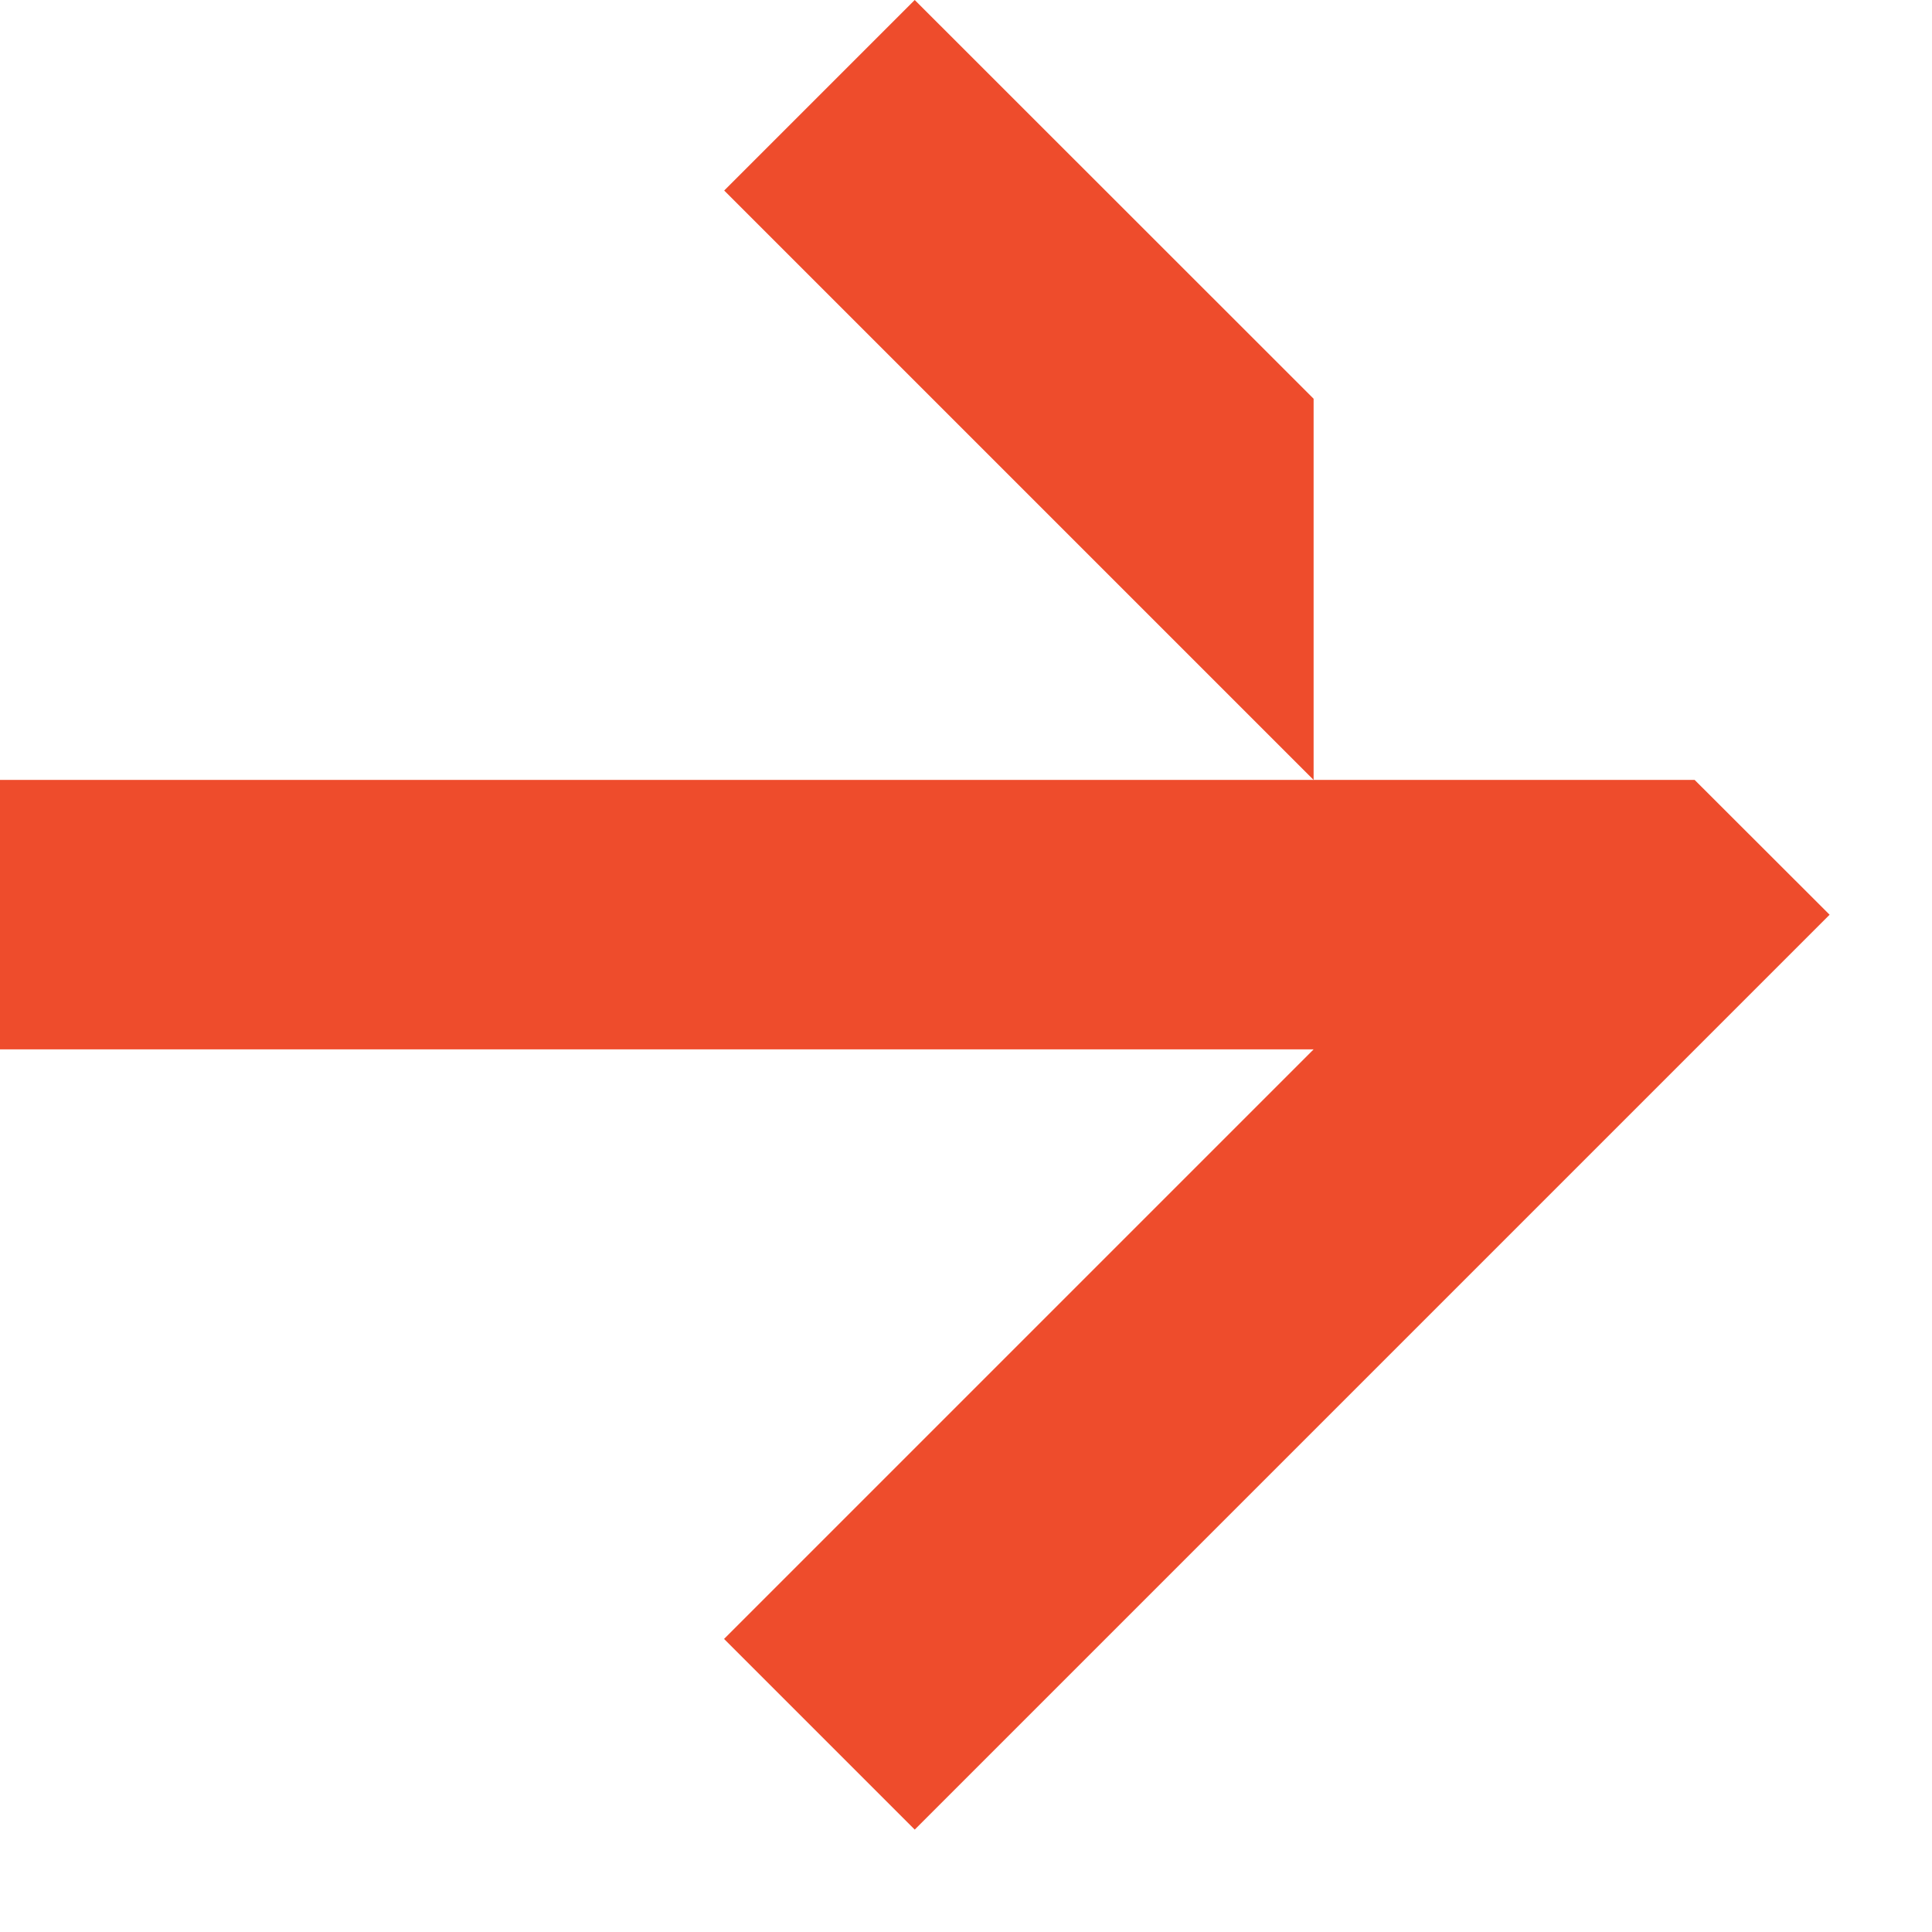
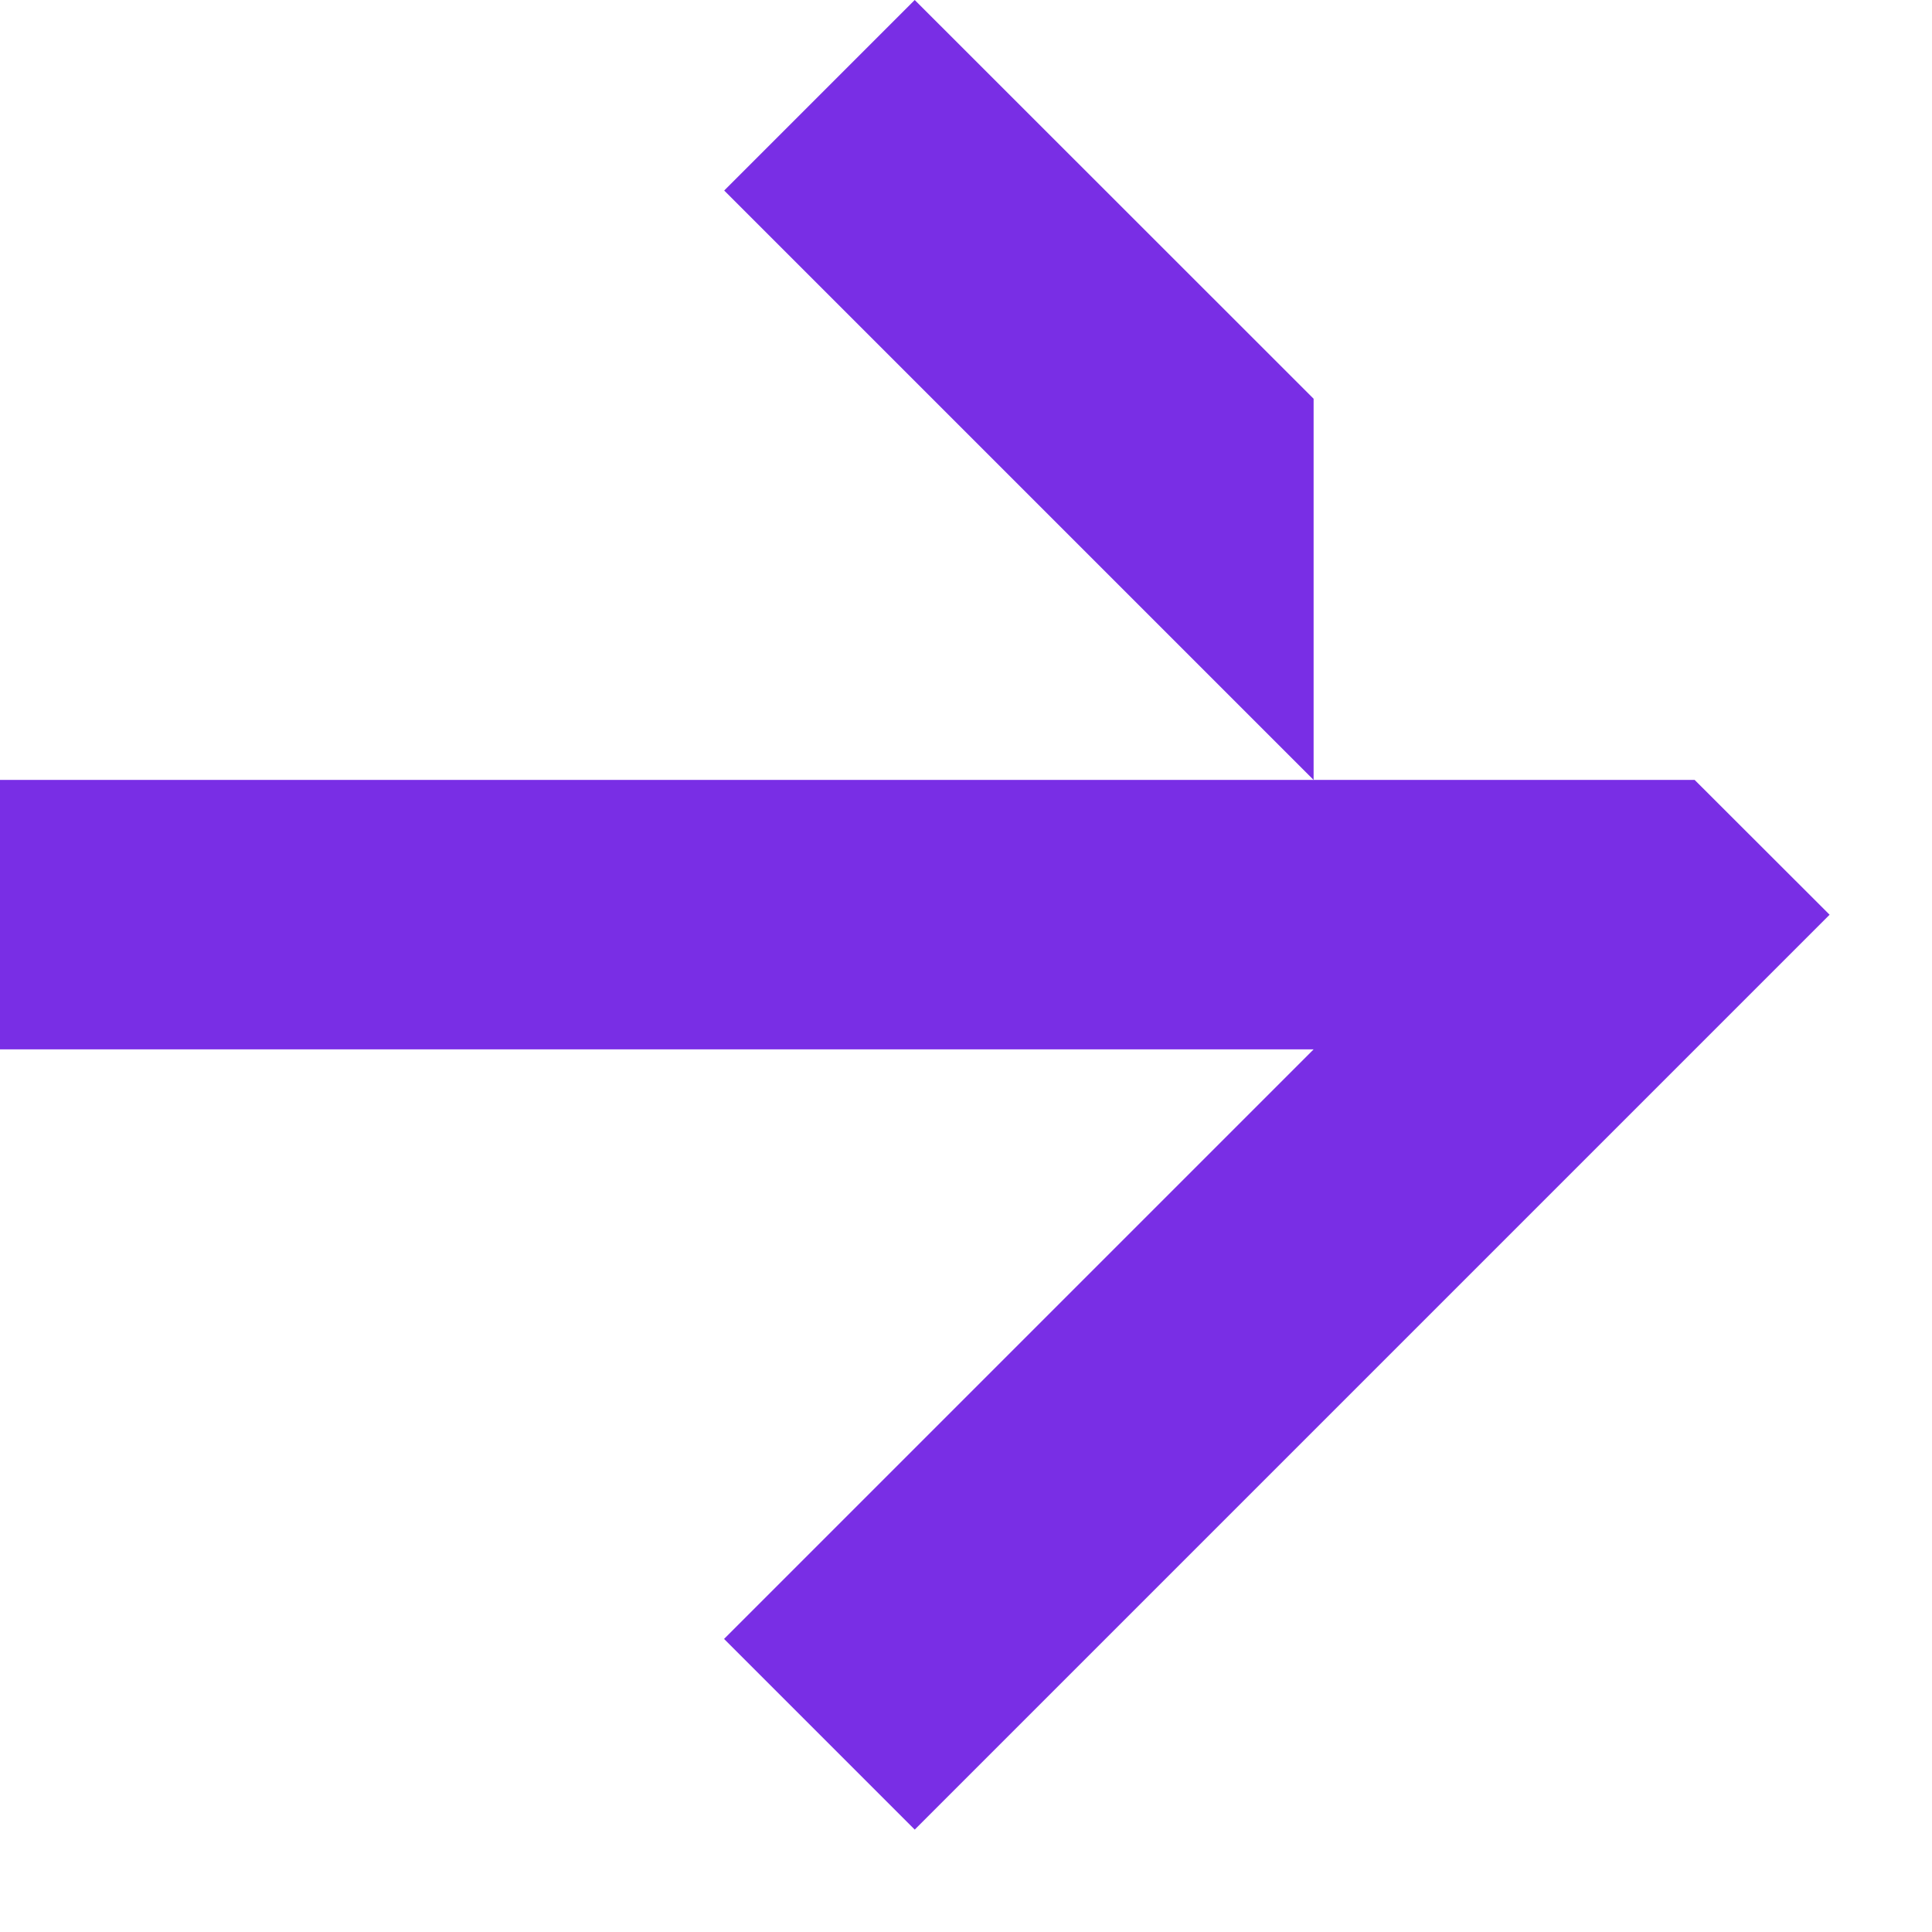
<svg xmlns="http://www.w3.org/2000/svg" width="13px" height="13px" viewBox="0 0 13 13" version="1.1">
  <defs />
  <g id="desktop" stroke="none" stroke-width="1" fill="none" fill-rule="evenodd">
-     <g id="01_Home" transform="translate(-1202, -1930)" fill="#EE4C2C">
+     <g id="01_Home" transform="translate(-1202, -1930)" fill="#792ee5">
      <g id="community" transform="translate(-18, 1075)">
        <g id="newsletter" transform="translate(740, 843)">
          <g id="Page-1" transform="translate(480, 12)">
            <polygon id="Fill-1" points="4.873 1.282 8.839 5.248 8.839 2.683 6.155 0" />
            <polygon id="Fill-2" points="8.839 5.248 -0 5.248 -0 7.061 8.839 7.061 4.872 11.028 6.155 12.311 12.311 6.155 11.403 5.248" />
          </g>
        </g>
      </g>
    </g>
  </g>
</svg>
